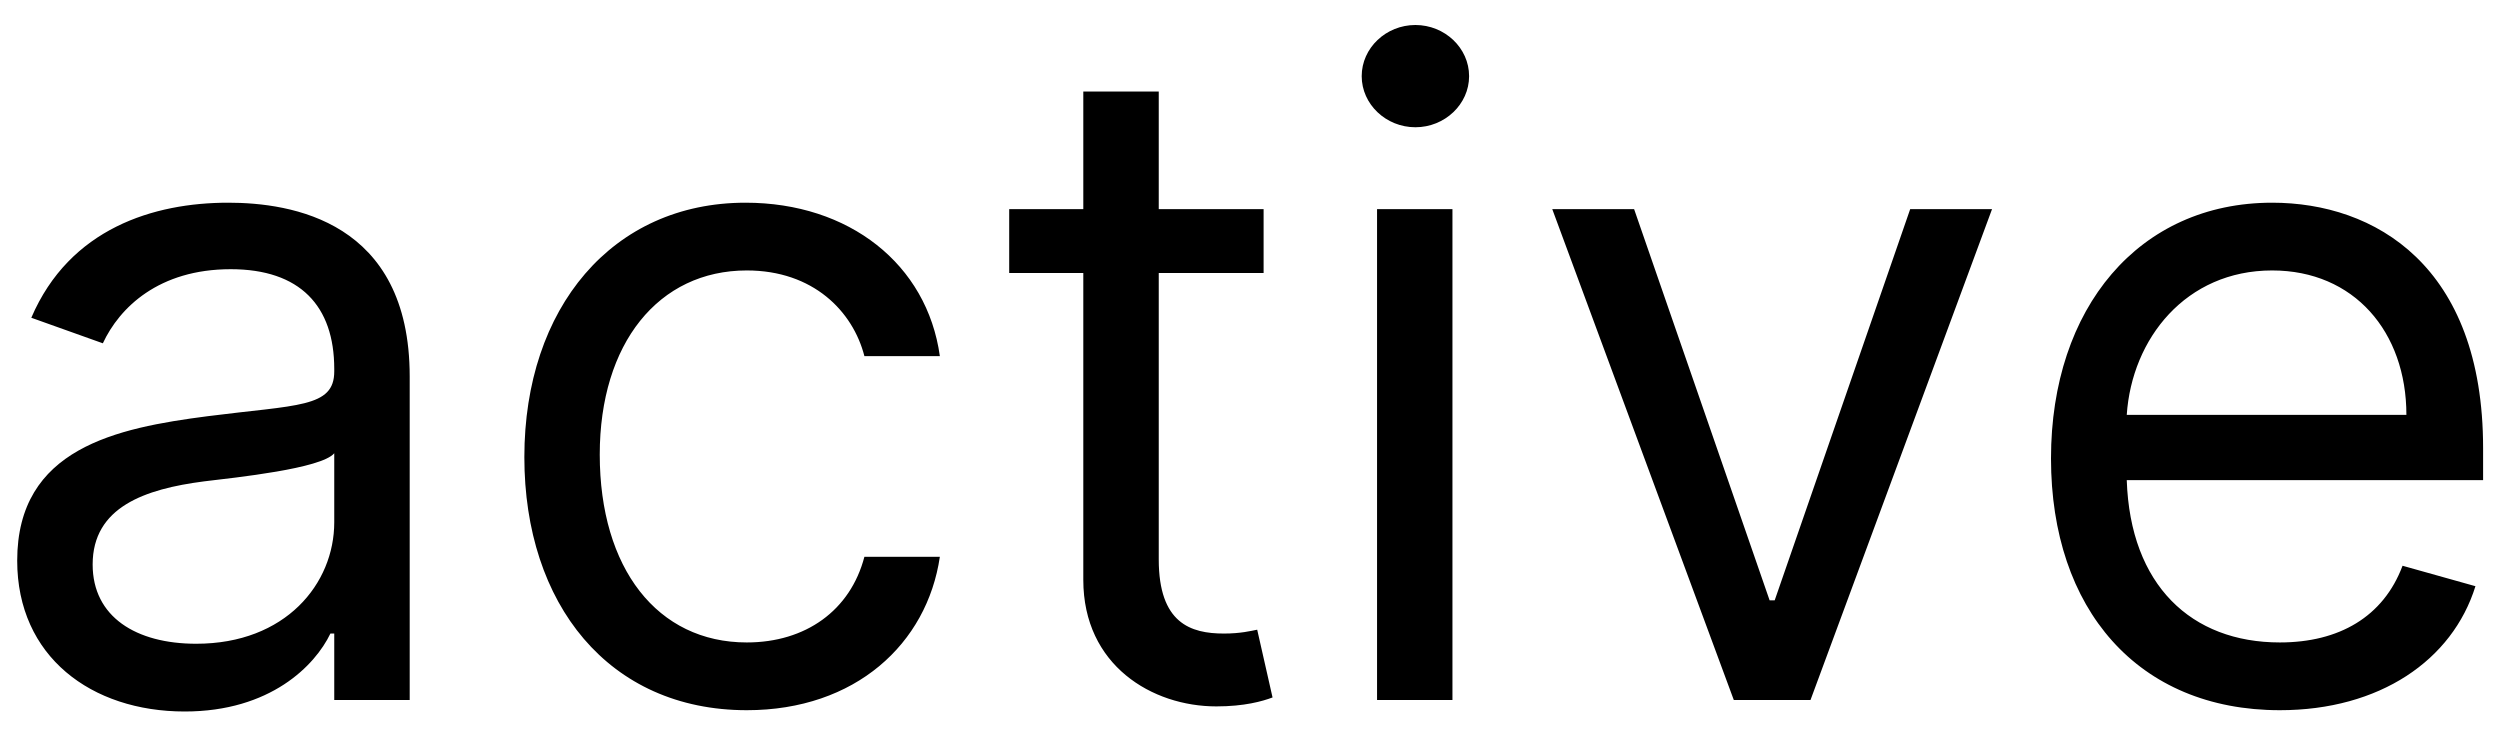
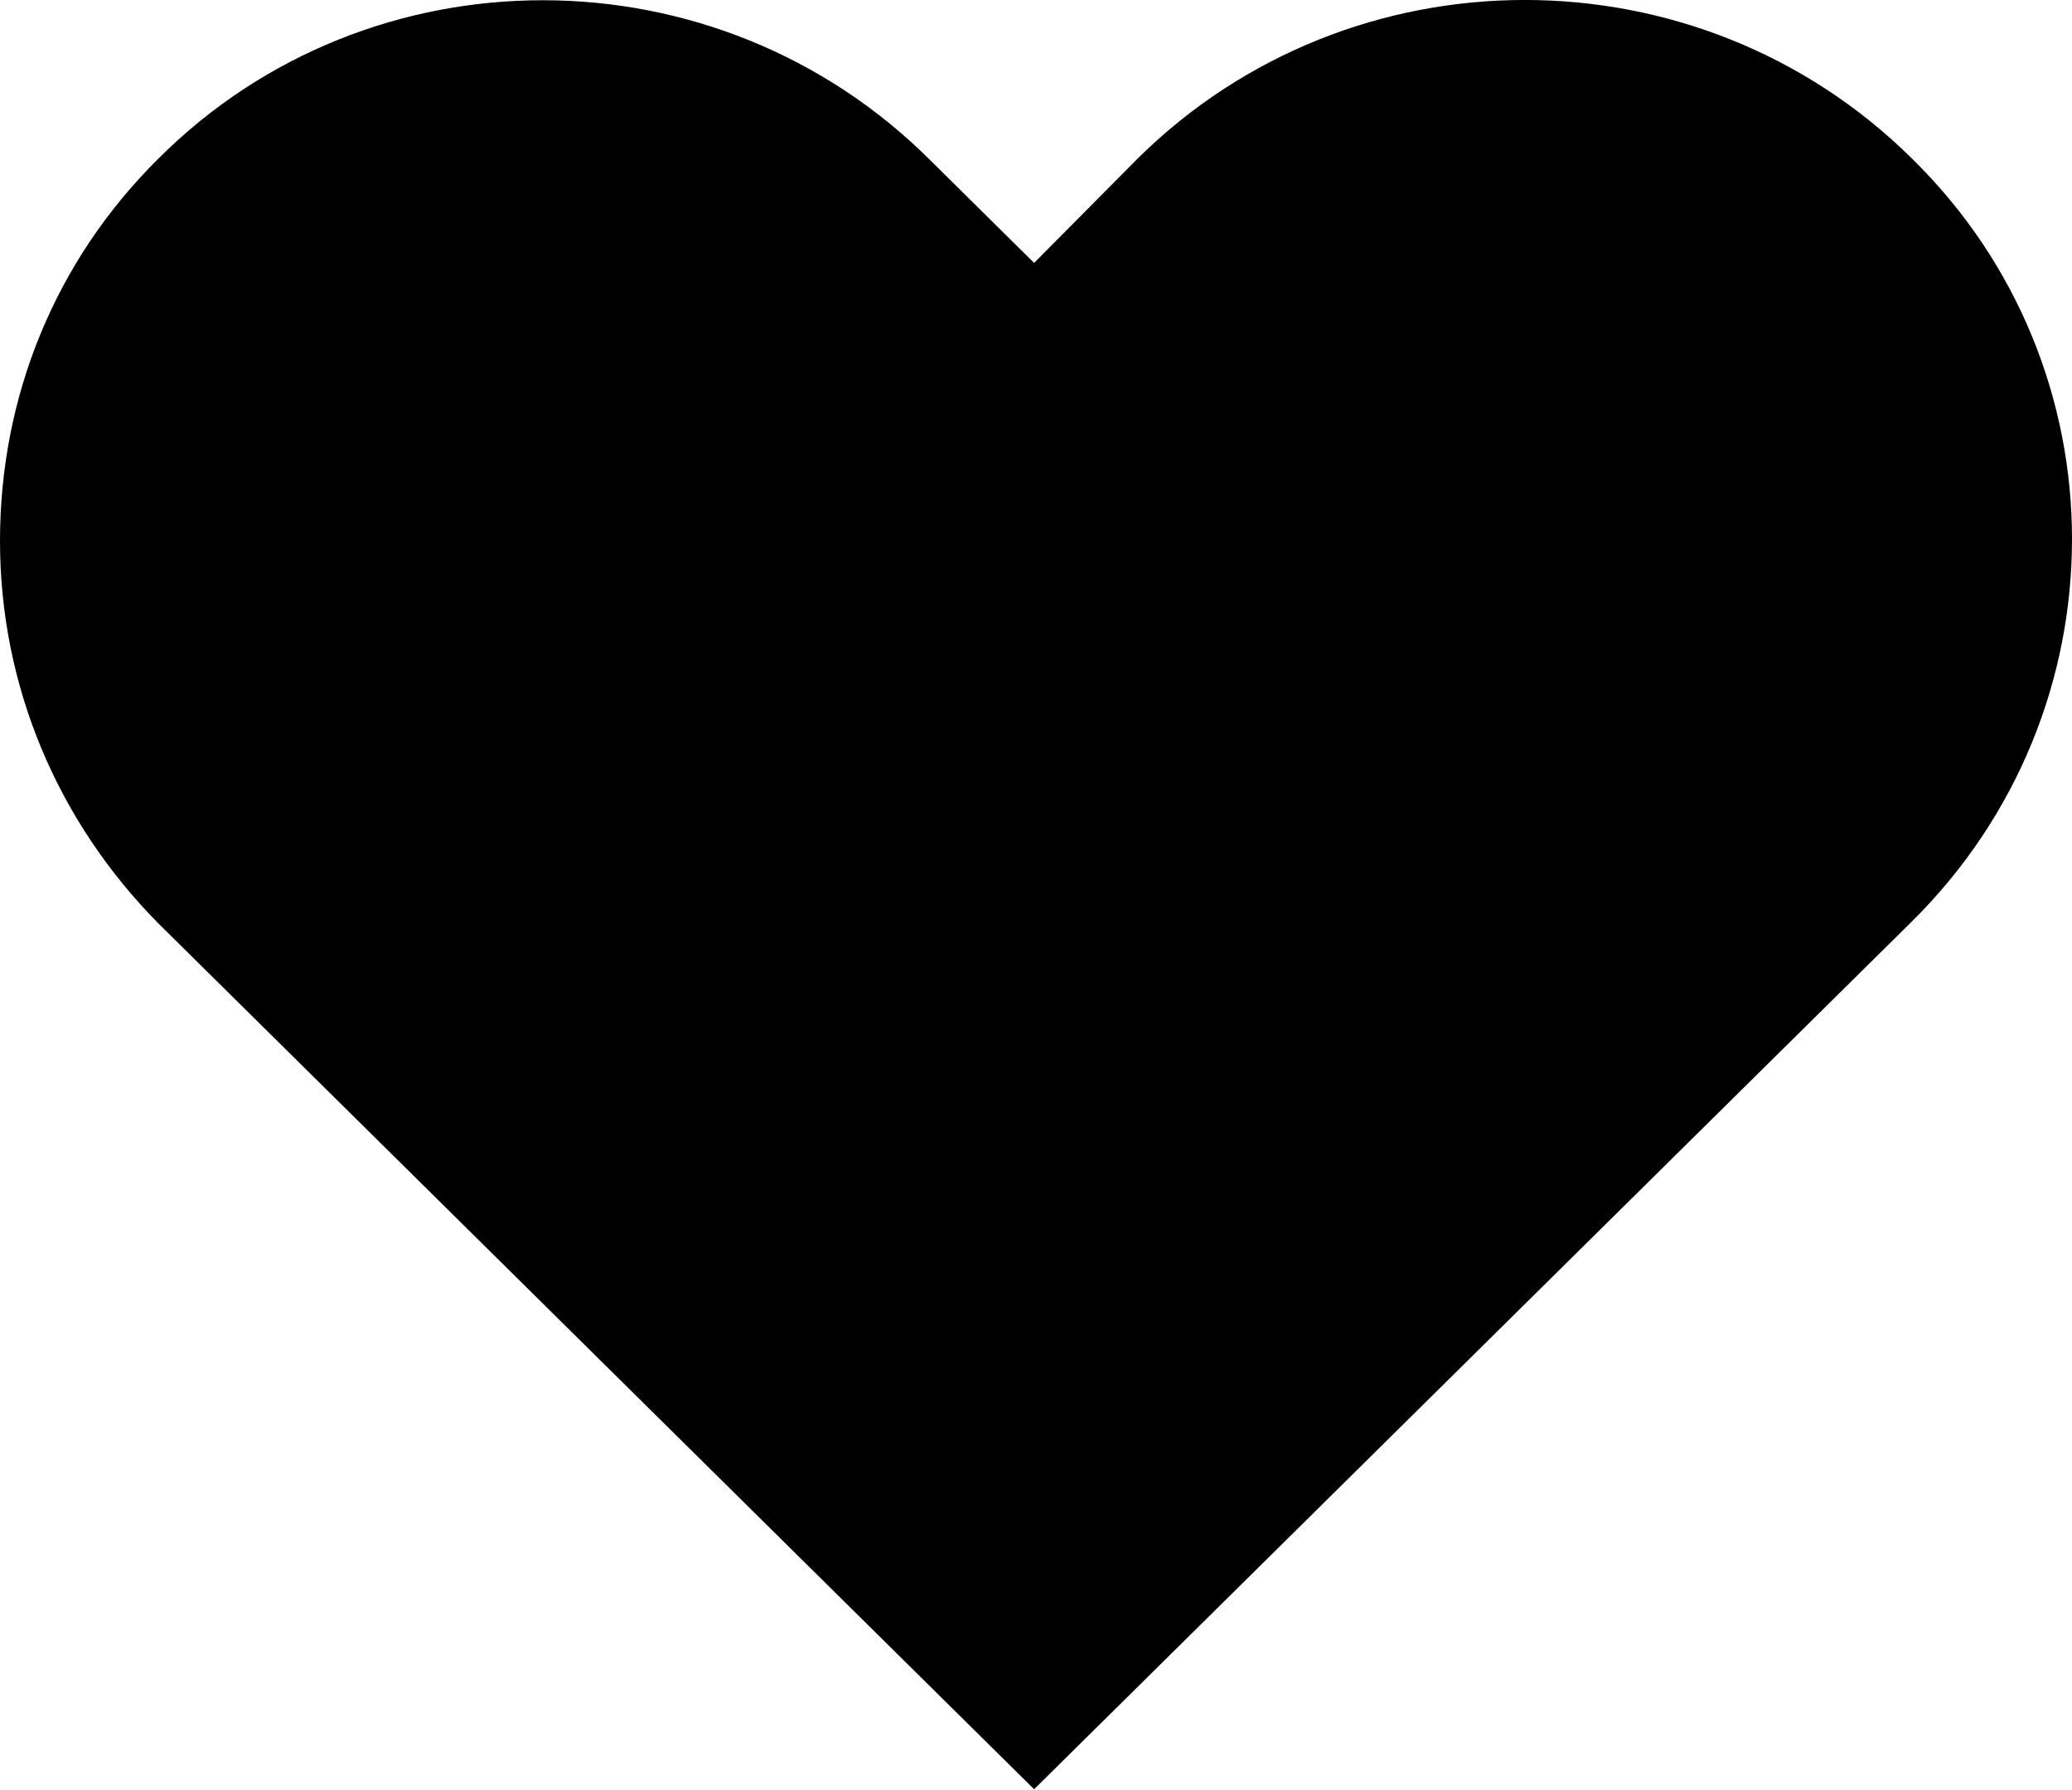
- <svg xmlns="http://www.w3.org/2000/svg" width="50" height="15" viewBox="0 0 50 15" fill="none">
-   <path d="M3.694 14.23C5.407 14.23 6.302 13.31 6.608 12.671H6.685V14H8.194V7.531C8.194 4.412 5.816 4.054 4.563 4.054C3.08 4.054 1.393 4.565 0.626 6.355L2.057 6.866C2.39 6.151 3.176 5.384 4.614 5.384C6.001 5.384 6.685 6.119 6.685 7.378V7.429C6.685 8.158 5.944 8.094 4.154 8.324C2.332 8.56 0.344 8.963 0.344 11.213C0.344 13.131 1.827 14.23 3.694 14.23ZM3.924 12.875C2.722 12.875 1.853 12.338 1.853 11.29C1.853 10.139 2.901 9.781 4.077 9.628C4.716 9.551 6.43 9.372 6.685 9.065V10.446C6.685 11.673 5.714 12.875 3.924 12.875ZM14.936 14.204C17.109 14.204 18.541 12.875 18.797 11.136H17.288C17.007 12.21 16.112 12.849 14.936 12.849C13.146 12.849 11.995 11.367 11.995 9.091C11.995 6.866 13.171 5.409 14.936 5.409C16.265 5.409 17.058 6.227 17.288 7.122H18.797C18.541 5.281 16.981 4.054 14.91 4.054C12.251 4.054 10.487 6.151 10.487 9.142C10.487 12.082 12.174 14.204 14.936 14.204ZM25.272 4.182H23.175V1.83H21.666V4.182H20.184V5.46H21.666V11.597C21.666 13.31 23.047 14.128 24.326 14.128C24.888 14.128 25.246 14.026 25.451 13.949L25.144 12.594C25.016 12.619 24.811 12.671 24.479 12.671C23.814 12.671 23.175 12.466 23.175 11.188V5.46H25.272V4.182ZM27.541 14H29.049V4.182H27.541V14ZM28.308 2.545C28.896 2.545 29.382 2.085 29.382 1.523C29.382 0.96 28.896 0.5 28.308 0.5C27.72 0.5 27.234 0.96 27.234 1.523C27.234 2.085 27.72 2.545 28.308 2.545ZM39.841 4.182H38.204L35.494 12.006H35.392L32.682 4.182H31.045L34.676 14H36.21L39.841 4.182ZM45.597 14.204C47.591 14.204 49.048 13.207 49.509 11.724L48.051 11.315C47.668 12.338 46.779 12.849 45.597 12.849C43.826 12.849 42.605 11.705 42.535 9.602H49.662V8.963C49.662 5.307 47.489 4.054 45.443 4.054C42.784 4.054 41.02 6.151 41.02 9.168C41.02 12.185 42.759 14.204 45.597 14.204ZM42.535 8.298C42.637 6.771 43.718 5.409 45.443 5.409C47.08 5.409 48.128 6.636 48.128 8.298H42.535Z" fill="black" />
+ <svg xmlns="http://www.w3.org/2000/svg" width="22" height="19" viewBox="0 0 22 19" fill="none">
+   <path fill-rule="evenodd" clip-rule="evenodd" d="M20.299 1.682C22.567 3.902 22.567 7.543 20.299 9.786L10.98 19L1.684 9.808C0.606 8.72 0 7.277 0 5.745C0 4.213 0.584 2.77 1.684 1.682C3.93 -0.561 7.612 -0.561 9.88 1.704L10.98 2.792L12.081 1.682C14.349 -0.561 18.031 -0.561 20.299 1.682Z" fill="black" />
</svg>
